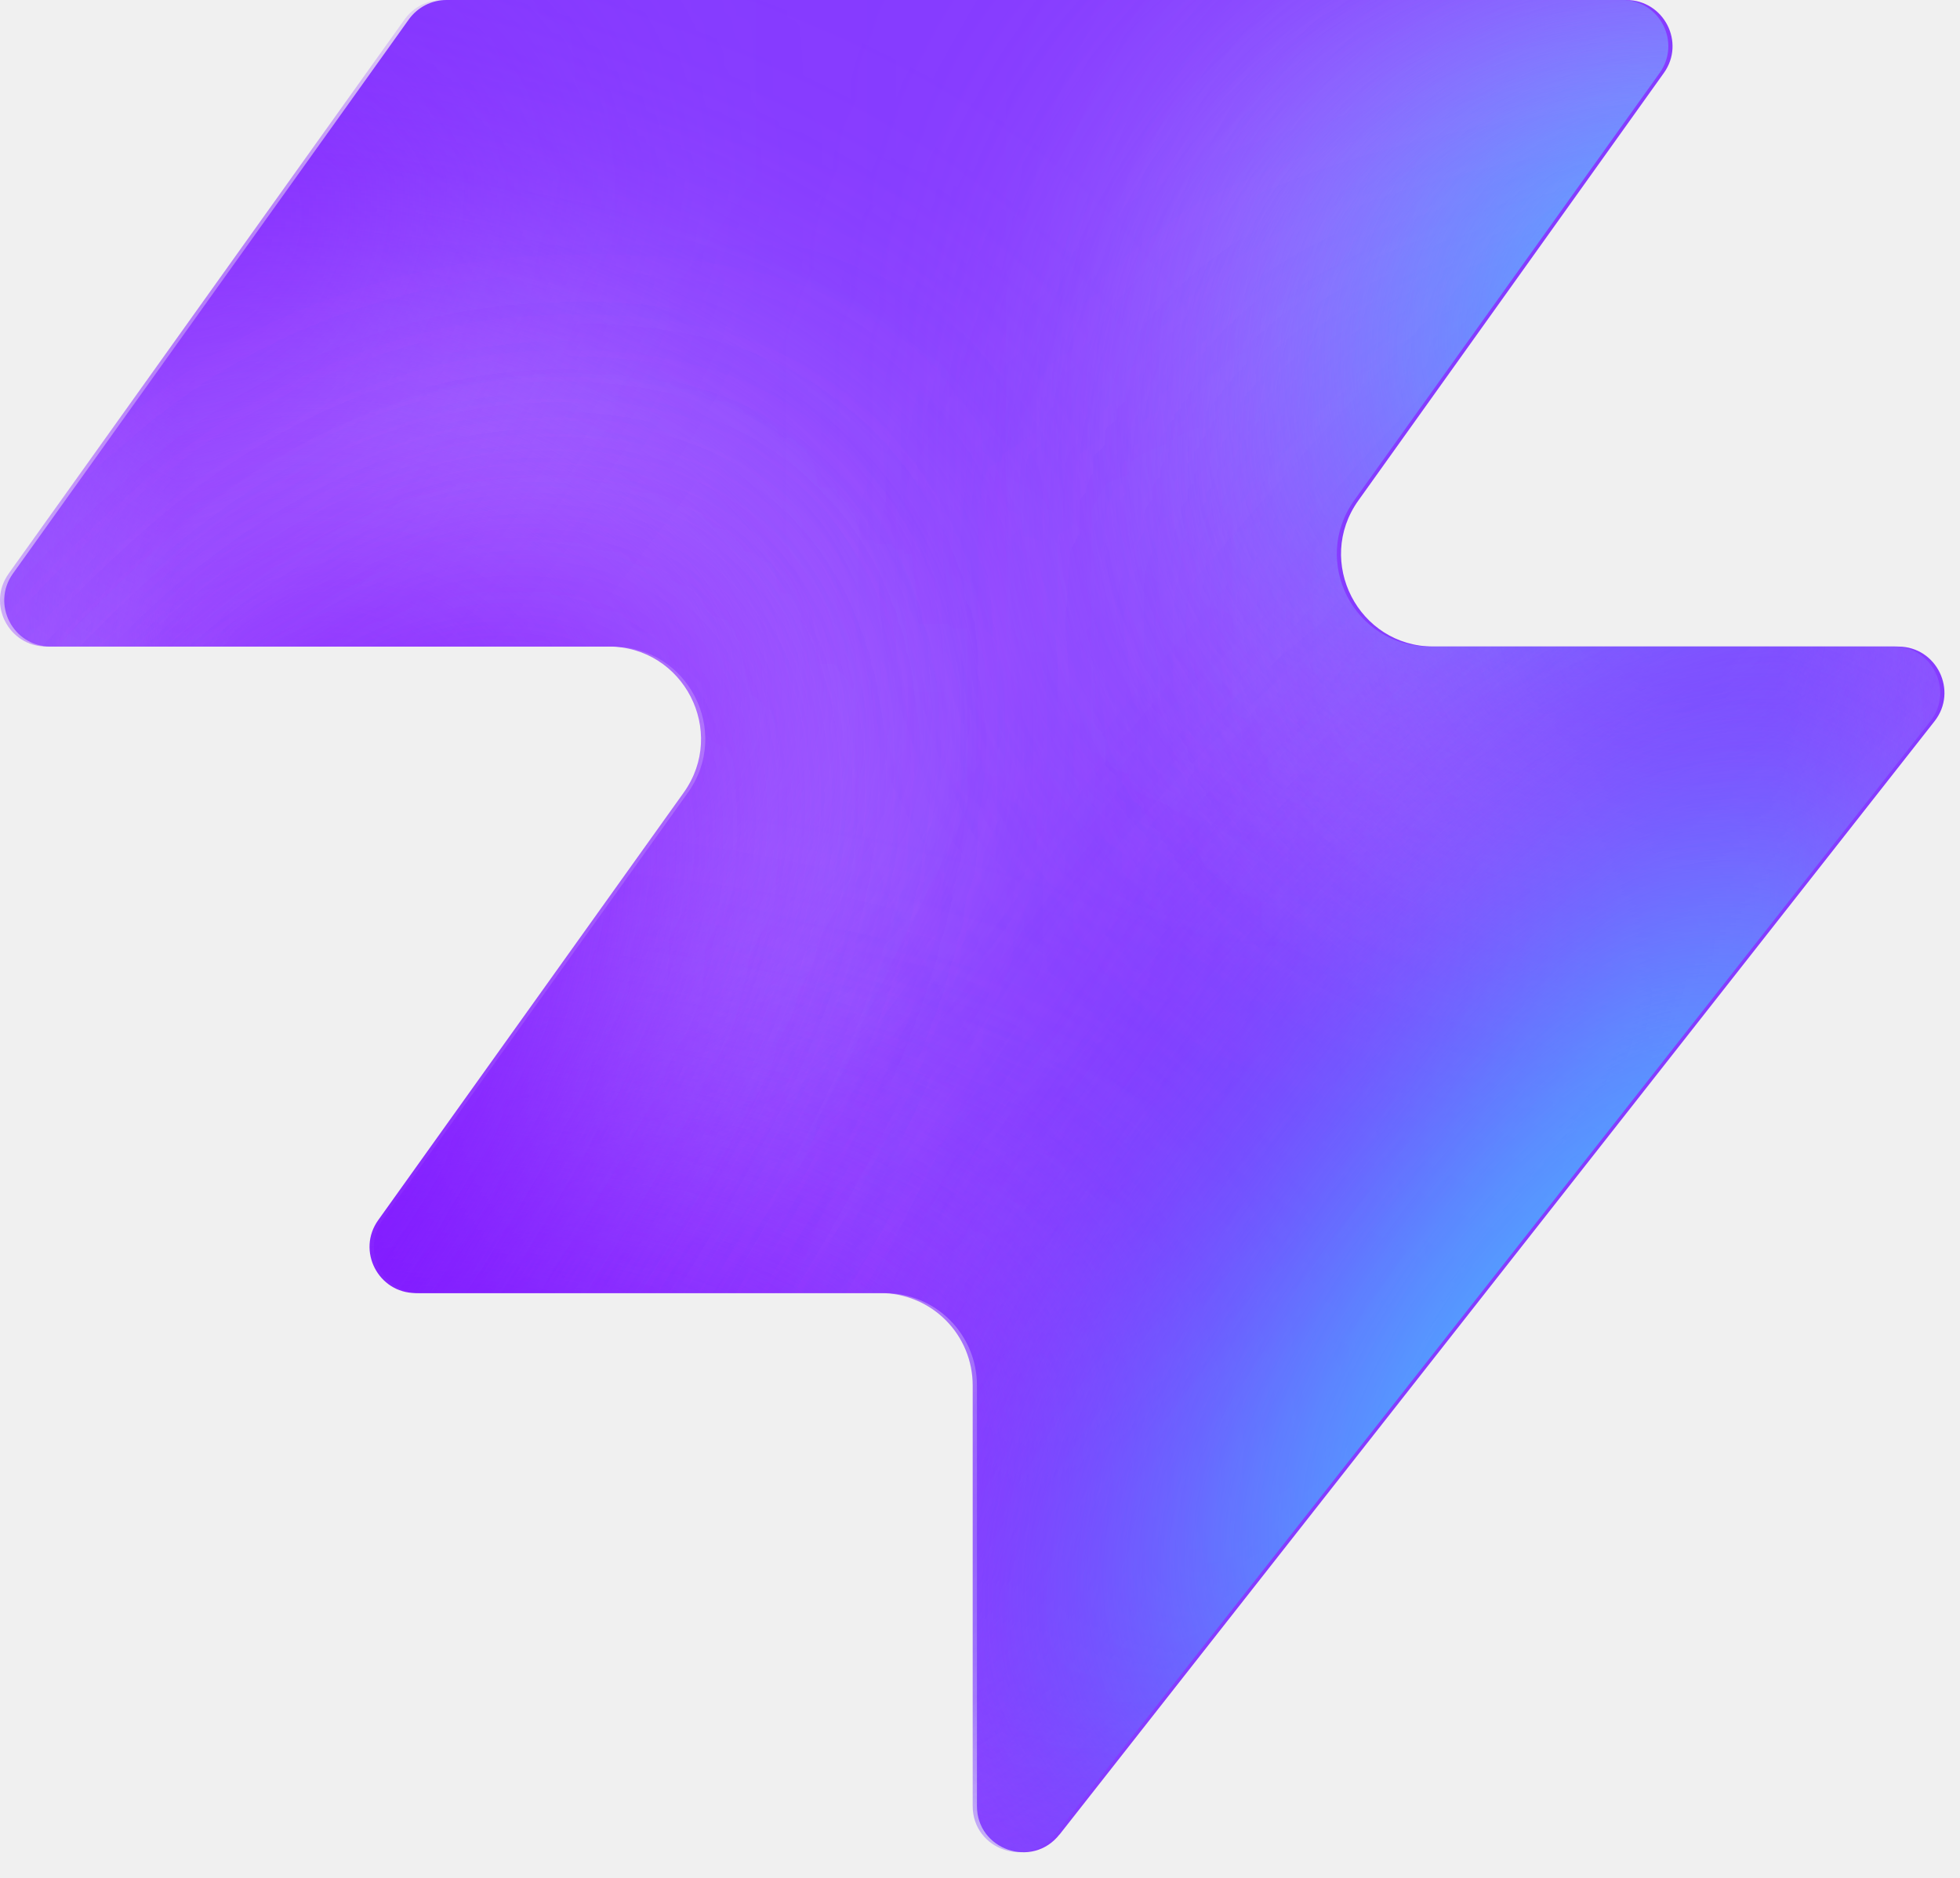
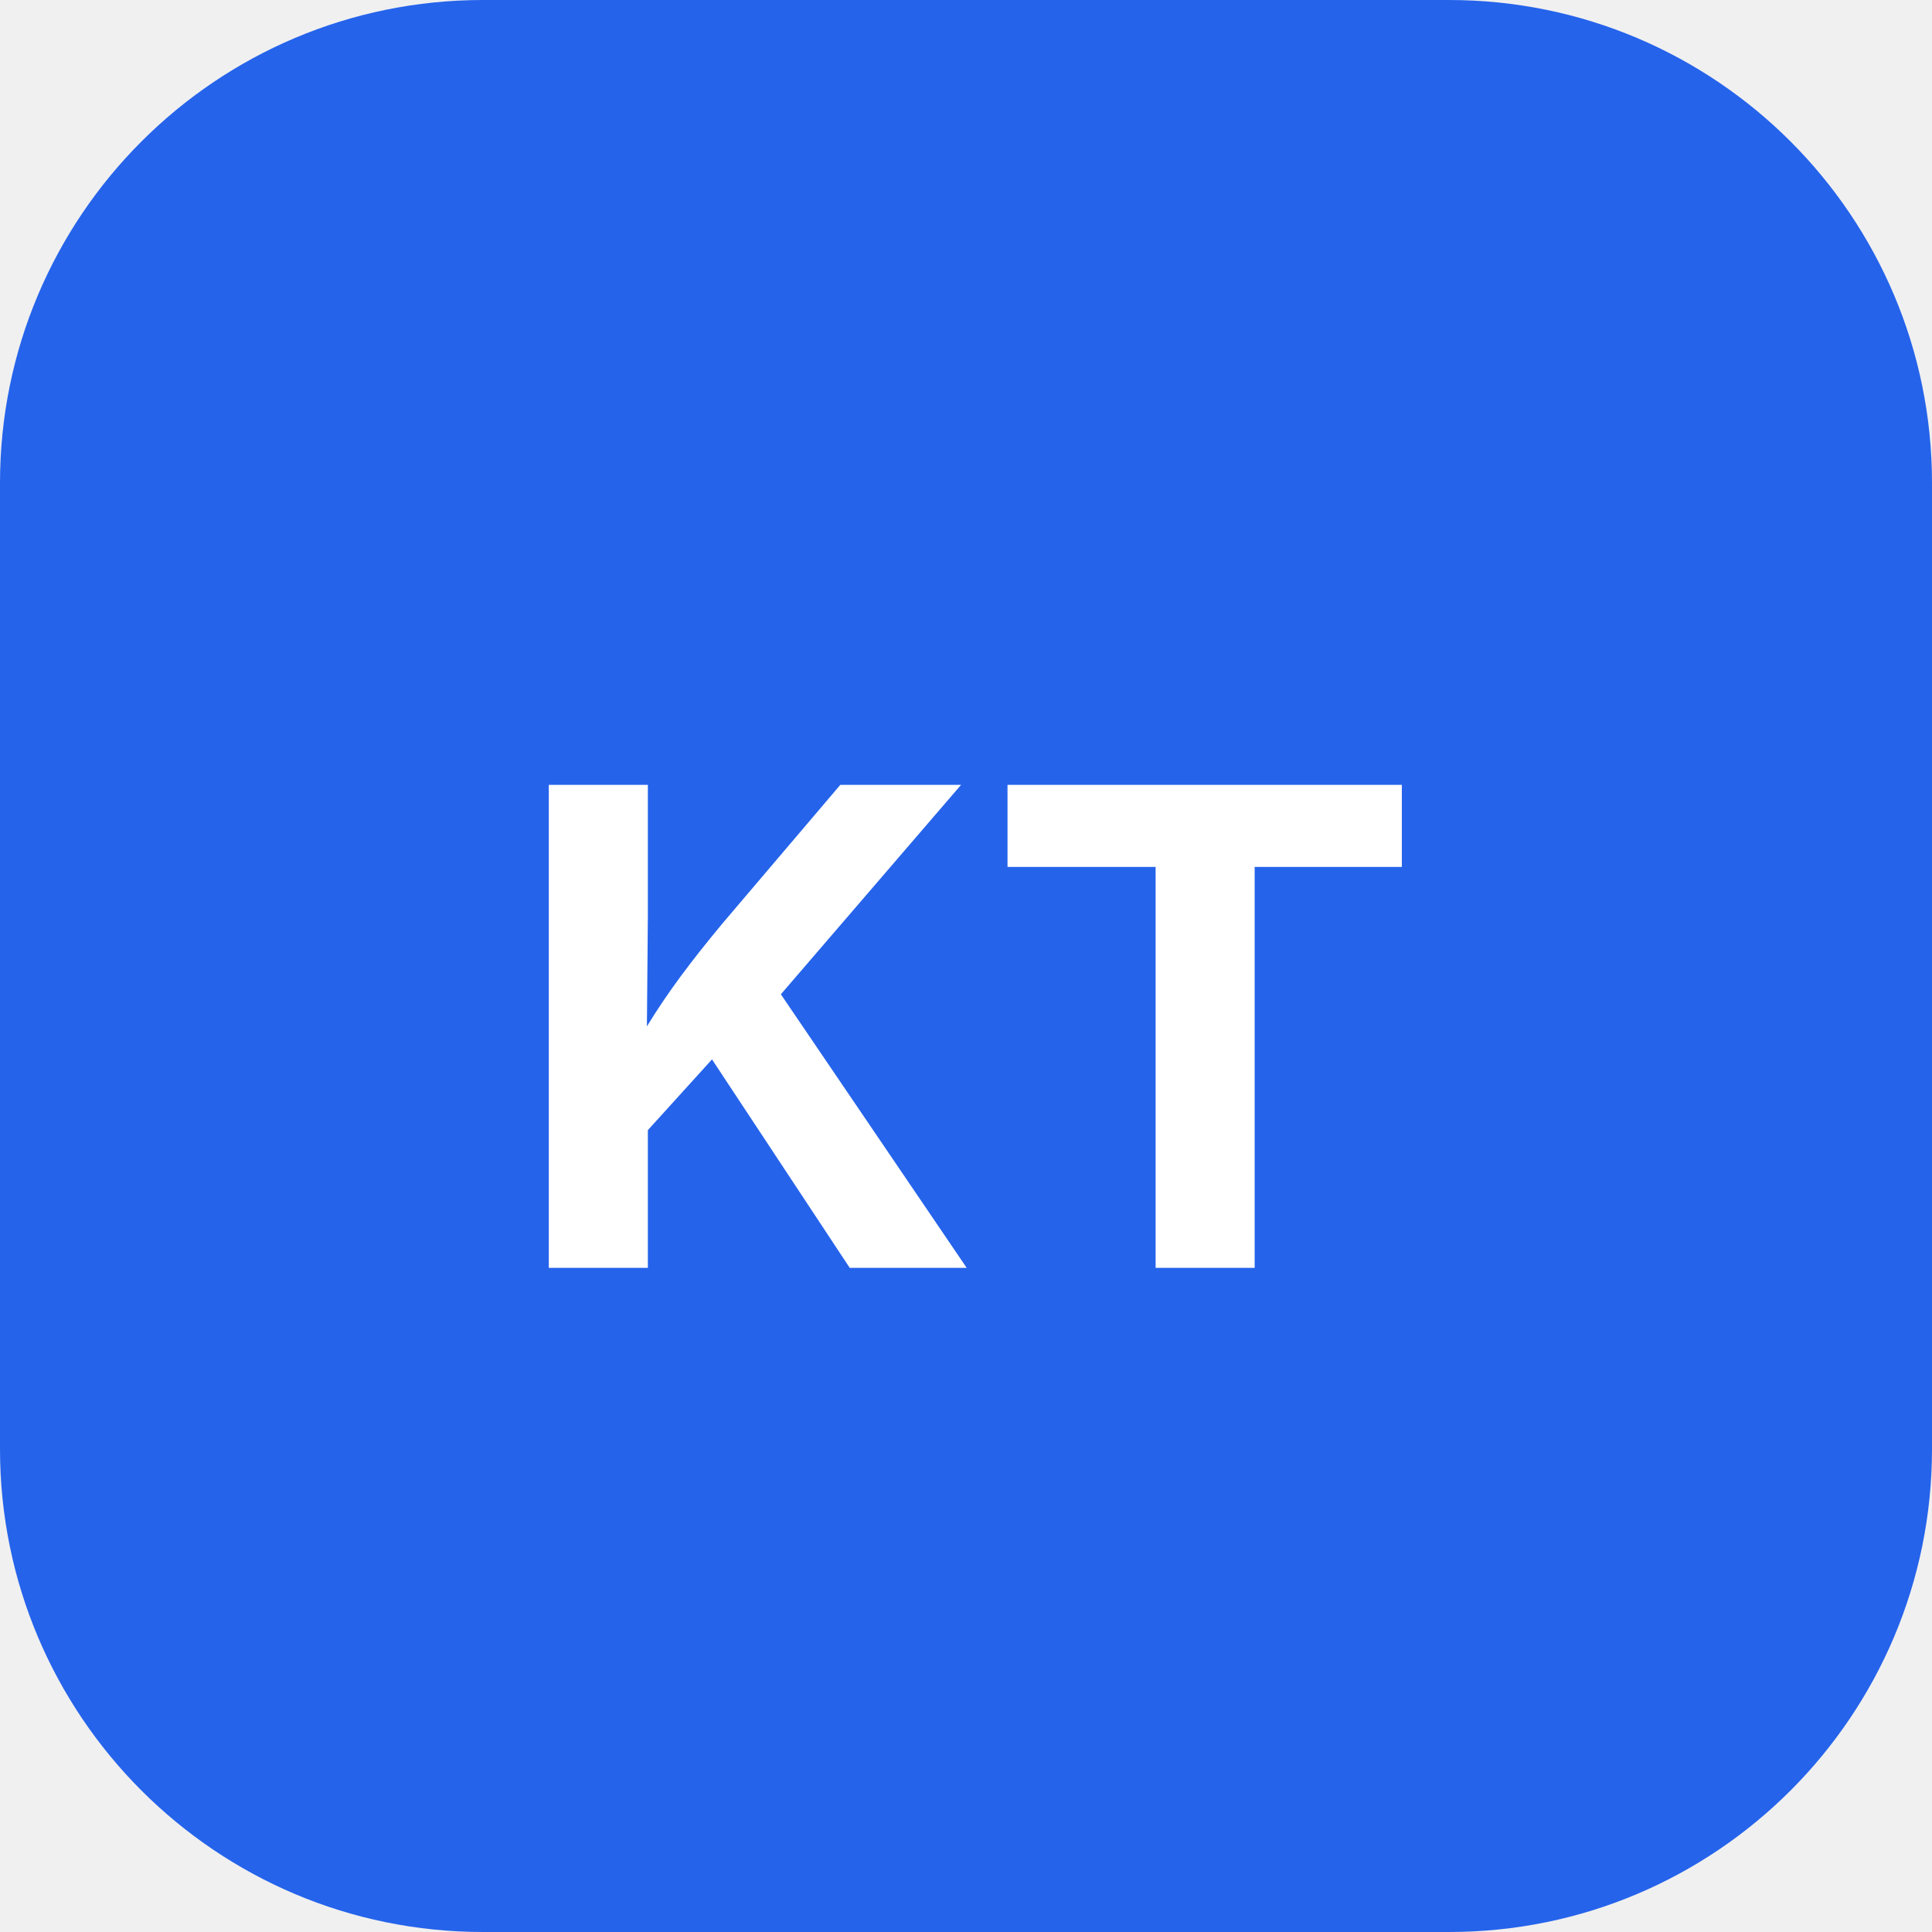
- <svg xmlns="http://www.w3.org/2000/svg" width="48" height="46" fill="none" viewBox="0 0 48 46">
-   <path fill="#863bff" d="M25.946 44.938c-.664.845-2.021.375-2.021-.698V33.937a2.26 2.26 0 0 0-2.262-2.262H10.287c-.92 0-1.456-1.04-.92-1.788l7.48-10.471c1.07-1.497 0-3.578-1.842-3.578H1.237c-.92 0-1.456-1.04-.92-1.788L10.013.474c.214-.297.556-.474.92-.474h28.894c.92 0 1.456 1.04.92 1.788l-7.48 10.471c-1.07 1.498 0 3.579 1.842 3.579h11.377c.943 0 1.473 1.088.89 1.83L25.947 44.94z" style="fill:#863bff;fill:color(display-p3 .525 .23 1);fill-opacity:1" />
-   <mask id="a" width="48" height="46" x="0" y="0" maskUnits="userSpaceOnUse" style="mask-type:alpha">
-     <path fill="#000" d="M25.842 44.938c-.664.844-2.021.375-2.021-.698V33.937a2.26 2.26 0 0 0-2.262-2.262H10.183c-.92 0-1.456-1.04-.92-1.788l7.48-10.471c1.07-1.498 0-3.579-1.842-3.579H1.133c-.92 0-1.456-1.04-.92-1.787L9.91.473c.214-.297.556-.474.92-.474h28.894c.92 0 1.456 1.04.92 1.788l-7.48 10.471c-1.07 1.498 0 3.578 1.842 3.578h11.377c.943 0 1.473 1.088.89 1.832L25.843 44.94z" style="fill:#000;fill-opacity:1" />
-   </mask>
-   <g mask="url(#a)">
-     <g filter="url(#b)">
-       <ellipse cx="5.508" cy="14.704" fill="#ede6ff" rx="5.508" ry="14.704" style="fill:#ede6ff;fill:color(display-p3 .927 .903 1);fill-opacity:1" transform="matrix(.00324 1 1 -.00324 -4.47 31.516)" />
-     </g>
-     <g filter="url(#c)">
-       <ellipse cx="10.399" cy="29.851" fill="#ede6ff" rx="10.399" ry="29.851" style="fill:#ede6ff;fill:color(display-p3 .927 .903 1);fill-opacity:1" transform="matrix(.00324 1 1 -.00324 -39.328 7.883)" />
-     </g>
-     <g filter="url(#d)">
-       <ellipse cx="5.508" cy="30.487" fill="#7e14ff" rx="5.508" ry="30.487" style="fill:#7e14ff;fill:color(display-p3 .492 .077 1);fill-opacity:1" transform="rotate(89.814 -25.913 -14.639)scale(1 -1)" />
-     </g>
-     <g filter="url(#e)">
-       <ellipse cx="5.508" cy="30.599" fill="#7e14ff" rx="5.508" ry="30.599" style="fill:#7e14ff;fill:color(display-p3 .492 .077 1);fill-opacity:1" transform="rotate(89.814 -32.644 -3.334)scale(1 -1)" />
-     </g>
-     <g filter="url(#f)">
-       <ellipse cx="5.508" cy="30.599" fill="#7e14ff" rx="5.508" ry="30.599" style="fill:#7e14ff;fill:color(display-p3 .492 .077 1);fill-opacity:1" transform="matrix(.00324 1 1 -.00324 -34.34 30.47)" />
-     </g>
-     <g filter="url(#g)">
-       <ellipse cx="14.072" cy="22.078" fill="#ede6ff" rx="14.072" ry="22.078" style="fill:#ede6ff;fill:color(display-p3 .927 .903 1);fill-opacity:1" transform="rotate(93.35 24.506 48.493)scale(-1 1)" />
-     </g>
-     <g filter="url(#h)">
-       <ellipse cx="3.47" cy="21.501" fill="#7e14ff" rx="3.47" ry="21.501" style="fill:#7e14ff;fill:color(display-p3 .492 .077 1);fill-opacity:1" transform="rotate(89.009 28.708 47.59)scale(-1 1)" />
-     </g>
-     <g filter="url(#i)">
-       <ellipse cx="3.47" cy="21.501" fill="#7e14ff" rx="3.47" ry="21.501" style="fill:#7e14ff;fill:color(display-p3 .492 .077 1);fill-opacity:1" transform="rotate(89.009 28.708 47.59)scale(-1 1)" />
-     </g>
-     <g filter="url(#j)">
-       <ellipse cx=".387" cy="8.972" fill="#7e14ff" rx="4.407" ry="29.108" style="fill:#7e14ff;fill:color(display-p3 .492 .077 1);fill-opacity:1" transform="rotate(39.51 .387 8.972)" />
-     </g>
-     <g filter="url(#k)">
-       <ellipse cx="47.523" cy="-6.092" fill="#7e14ff" rx="4.407" ry="29.108" style="fill:#7e14ff;fill:color(display-p3 .492 .077 1);fill-opacity:1" transform="rotate(37.892 47.523 -6.092)" />
-     </g>
-     <g filter="url(#l)">
-       <ellipse cx="41.412" cy="6.333" fill="#47bfff" rx="5.971" ry="9.665" style="fill:#47bfff;fill:color(display-p3 .28 .748 1);fill-opacity:1" transform="rotate(37.892 41.412 6.333)" />
-     </g>
-     <g filter="url(#m)">
-       <ellipse cx="-1.879" cy="38.332" fill="#7e14ff" rx="4.407" ry="29.108" style="fill:#7e14ff;fill:color(display-p3 .492 .077 1);fill-opacity:1" transform="rotate(37.892 -1.88 38.332)" />
-     </g>
-     <g filter="url(#n)">
-       <ellipse cx="-1.879" cy="38.332" fill="#7e14ff" rx="4.407" ry="29.108" style="fill:#7e14ff;fill:color(display-p3 .492 .077 1);fill-opacity:1" transform="rotate(37.892 -1.88 38.332)" />
-     </g>
-     <g filter="url(#o)">
-       <ellipse cx="35.651" cy="29.907" fill="#7e14ff" rx="4.407" ry="29.108" style="fill:#7e14ff;fill:color(display-p3 .492 .077 1);fill-opacity:1" transform="rotate(37.892 35.651 29.907)" />
-     </g>
-     <g filter="url(#p)">
-       <ellipse cx="38.418" cy="32.4" fill="#47bfff" rx="5.971" ry="15.297" style="fill:#47bfff;fill:color(display-p3 .28 .748 1);fill-opacity:1" transform="rotate(37.892 38.418 32.4)" />
-     </g>
-   </g>
-   <defs>
-     <filter id="b" width="60.045" height="41.654" x="-19.77" y="16.149" color-interpolation-filters="sRGB" filterUnits="userSpaceOnUse">
-       <feFlood flood-opacity="0" result="BackgroundImageFix" />
-       <feBlend in="SourceGraphic" in2="BackgroundImageFix" result="shape" />
-       <feGaussianBlur result="effect1_foregroundBlur_2002_17158" stdDeviation="7.659" />
-     </filter>
-     <filter id="c" width="90.34" height="51.437" x="-54.613" y="-7.533" color-interpolation-filters="sRGB" filterUnits="userSpaceOnUse">
-       <feFlood flood-opacity="0" result="BackgroundImageFix" />
-       <feBlend in="SourceGraphic" in2="BackgroundImageFix" result="shape" />
-       <feGaussianBlur result="effect1_foregroundBlur_2002_17158" stdDeviation="7.659" />
-     </filter>
-     <filter id="d" width="79.355" height="29.4" x="-49.64" y="2.03" color-interpolation-filters="sRGB" filterUnits="userSpaceOnUse">
-       <feFlood flood-opacity="0" result="BackgroundImageFix" />
-       <feBlend in="SourceGraphic" in2="BackgroundImageFix" result="shape" />
-       <feGaussianBlur result="effect1_foregroundBlur_2002_17158" stdDeviation="4.596" />
-     </filter>
-     <filter id="e" width="79.579" height="29.4" x="-45.045" y="20.029" color-interpolation-filters="sRGB" filterUnits="userSpaceOnUse">
-       <feFlood flood-opacity="0" result="BackgroundImageFix" />
-       <feBlend in="SourceGraphic" in2="BackgroundImageFix" result="shape" />
-       <feGaussianBlur result="effect1_foregroundBlur_2002_17158" stdDeviation="4.596" />
-     </filter>
-     <filter id="f" width="79.579" height="29.4" x="-43.513" y="21.178" color-interpolation-filters="sRGB" filterUnits="userSpaceOnUse">
-       <feFlood flood-opacity="0" result="BackgroundImageFix" />
-       <feBlend in="SourceGraphic" in2="BackgroundImageFix" result="shape" />
-       <feGaussianBlur result="effect1_foregroundBlur_2002_17158" stdDeviation="4.596" />
-     </filter>
-     <filter id="g" width="74.749" height="58.852" x="15.756" y="-17.901" color-interpolation-filters="sRGB" filterUnits="userSpaceOnUse">
-       <feFlood flood-opacity="0" result="BackgroundImageFix" />
-       <feBlend in="SourceGraphic" in2="BackgroundImageFix" result="shape" />
-       <feGaussianBlur result="effect1_foregroundBlur_2002_17158" stdDeviation="7.659" />
-     </filter>
-     <filter id="h" width="61.377" height="25.362" x="23.548" y="2.284" color-interpolation-filters="sRGB" filterUnits="userSpaceOnUse">
-       <feFlood flood-opacity="0" result="BackgroundImageFix" />
-       <feBlend in="SourceGraphic" in2="BackgroundImageFix" result="shape" />
-       <feGaussianBlur result="effect1_foregroundBlur_2002_17158" stdDeviation="4.596" />
-     </filter>
-     <filter id="i" width="61.377" height="25.362" x="23.548" y="2.284" color-interpolation-filters="sRGB" filterUnits="userSpaceOnUse">
-       <feFlood flood-opacity="0" result="BackgroundImageFix" />
-       <feBlend in="SourceGraphic" in2="BackgroundImageFix" result="shape" />
-       <feGaussianBlur result="effect1_foregroundBlur_2002_17158" stdDeviation="4.596" />
-     </filter>
-     <filter id="j" width="56.045" height="63.649" x="-27.636" y="-22.853" color-interpolation-filters="sRGB" filterUnits="userSpaceOnUse">
-       <feFlood flood-opacity="0" result="BackgroundImageFix" />
-       <feBlend in="SourceGraphic" in2="BackgroundImageFix" result="shape" />
-       <feGaussianBlur result="effect1_foregroundBlur_2002_17158" stdDeviation="4.596" />
-     </filter>
-     <filter id="k" width="54.814" height="64.646" x="20.116" y="-38.415" color-interpolation-filters="sRGB" filterUnits="userSpaceOnUse">
-       <feFlood flood-opacity="0" result="BackgroundImageFix" />
-       <feBlend in="SourceGraphic" in2="BackgroundImageFix" result="shape" />
-       <feGaussianBlur result="effect1_foregroundBlur_2002_17158" stdDeviation="4.596" />
-     </filter>
-     <filter id="l" width="33.541" height="35.313" x="24.641" y="-11.323" color-interpolation-filters="sRGB" filterUnits="userSpaceOnUse">
-       <feFlood flood-opacity="0" result="BackgroundImageFix" />
-       <feBlend in="SourceGraphic" in2="BackgroundImageFix" result="shape" />
-       <feGaussianBlur result="effect1_foregroundBlur_2002_17158" stdDeviation="4.596" />
-     </filter>
-     <filter id="m" width="54.814" height="64.646" x="-29.286" y="6.009" color-interpolation-filters="sRGB" filterUnits="userSpaceOnUse">
-       <feFlood flood-opacity="0" result="BackgroundImageFix" />
-       <feBlend in="SourceGraphic" in2="BackgroundImageFix" result="shape" />
-       <feGaussianBlur result="effect1_foregroundBlur_2002_17158" stdDeviation="4.596" />
-     </filter>
-     <filter id="n" width="54.814" height="64.646" x="-29.286" y="6.009" color-interpolation-filters="sRGB" filterUnits="userSpaceOnUse">
-       <feFlood flood-opacity="0" result="BackgroundImageFix" />
-       <feBlend in="SourceGraphic" in2="BackgroundImageFix" result="shape" />
-       <feGaussianBlur result="effect1_foregroundBlur_2002_17158" stdDeviation="4.596" />
-     </filter>
-     <filter id="o" width="54.814" height="64.646" x="8.244" y="-2.416" color-interpolation-filters="sRGB" filterUnits="userSpaceOnUse">
-       <feFlood flood-opacity="0" result="BackgroundImageFix" />
-       <feBlend in="SourceGraphic" in2="BackgroundImageFix" result="shape" />
-       <feGaussianBlur result="effect1_foregroundBlur_2002_17158" stdDeviation="4.596" />
-     </filter>
-     <filter id="p" width="39.409" height="43.623" x="18.713" y="10.588" color-interpolation-filters="sRGB" filterUnits="userSpaceOnUse">
-       <feFlood flood-opacity="0" result="BackgroundImageFix" />
-       <feBlend in="SourceGraphic" in2="BackgroundImageFix" result="shape" />
-       <feGaussianBlur result="effect1_foregroundBlur_2002_17158" stdDeviation="4.596" />
-     </filter>
-   </defs>
+ <svg xmlns="http://www.w3.org/2000/svg" viewBox="0 0 32 32" role="img" aria-label="Kaveri Banking">
+   <rect width="32" height="32" rx="8" fill="#2563eb" />
+   <text x="16" y="21" text-anchor="middle" fill="#ffffff" font-family="Inter, system-ui, -apple-system, sans-serif" font-size="11" font-weight="700">
+     KT
+   </text>
</svg>
